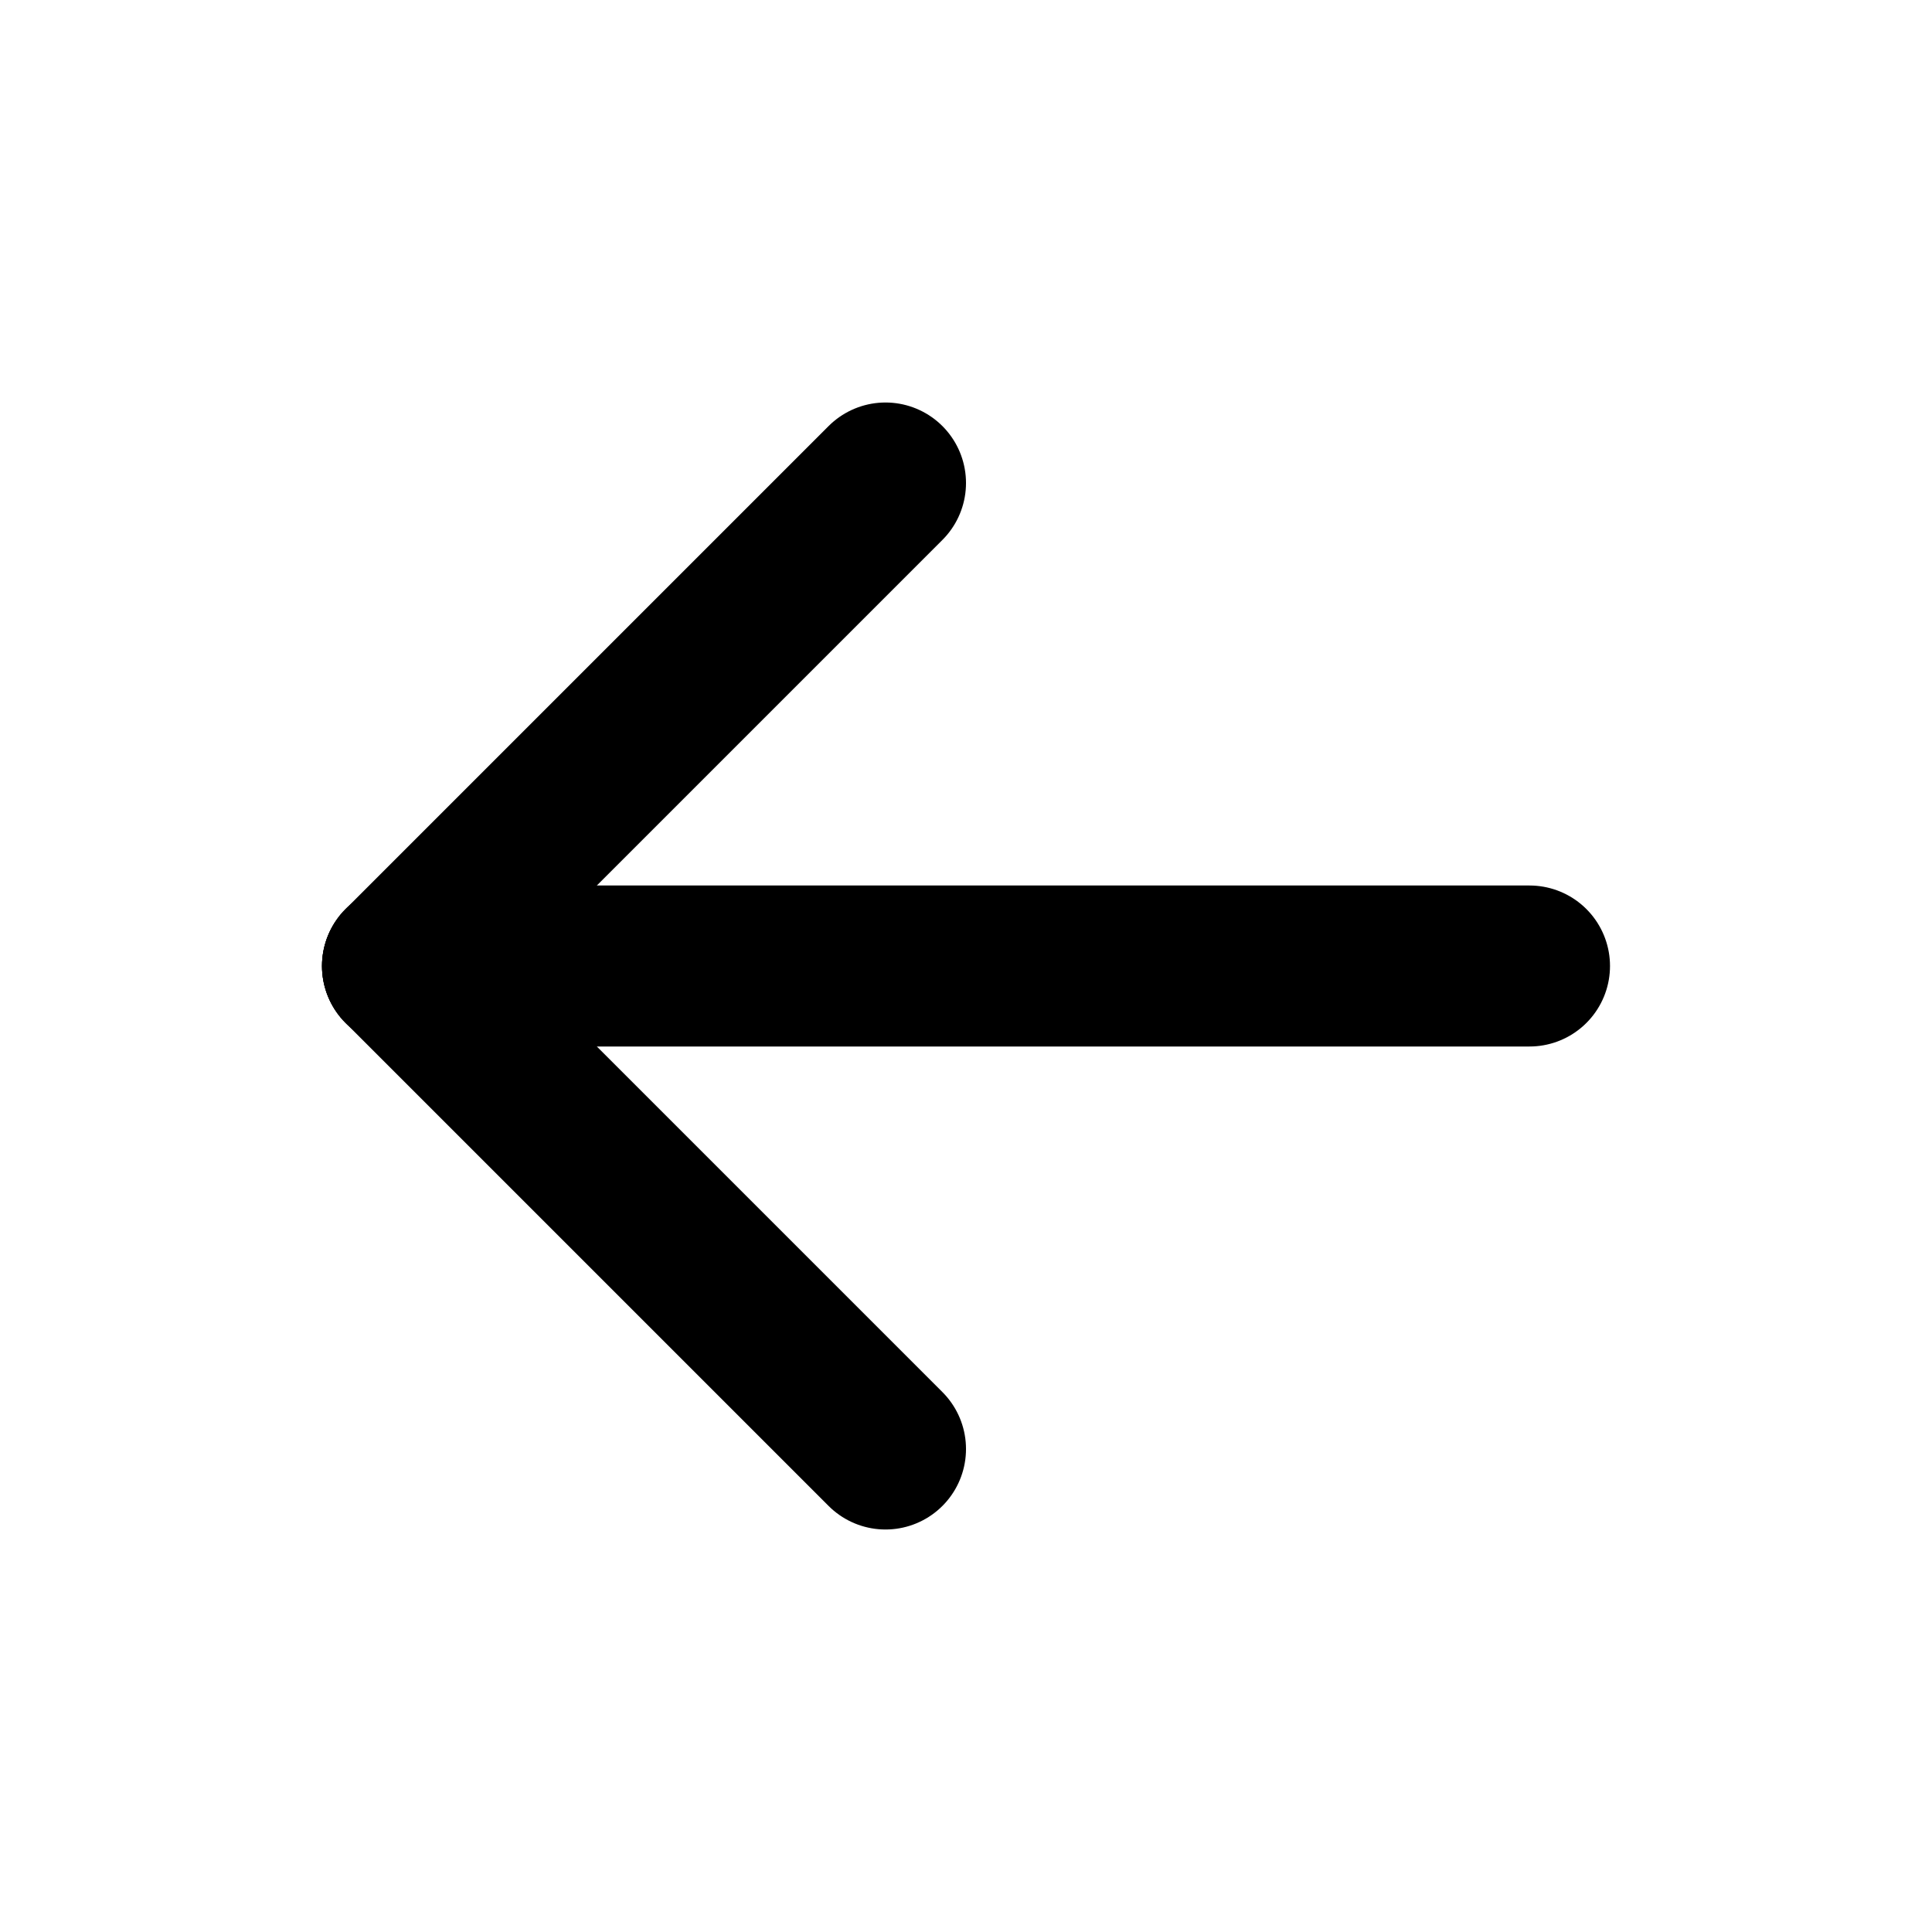
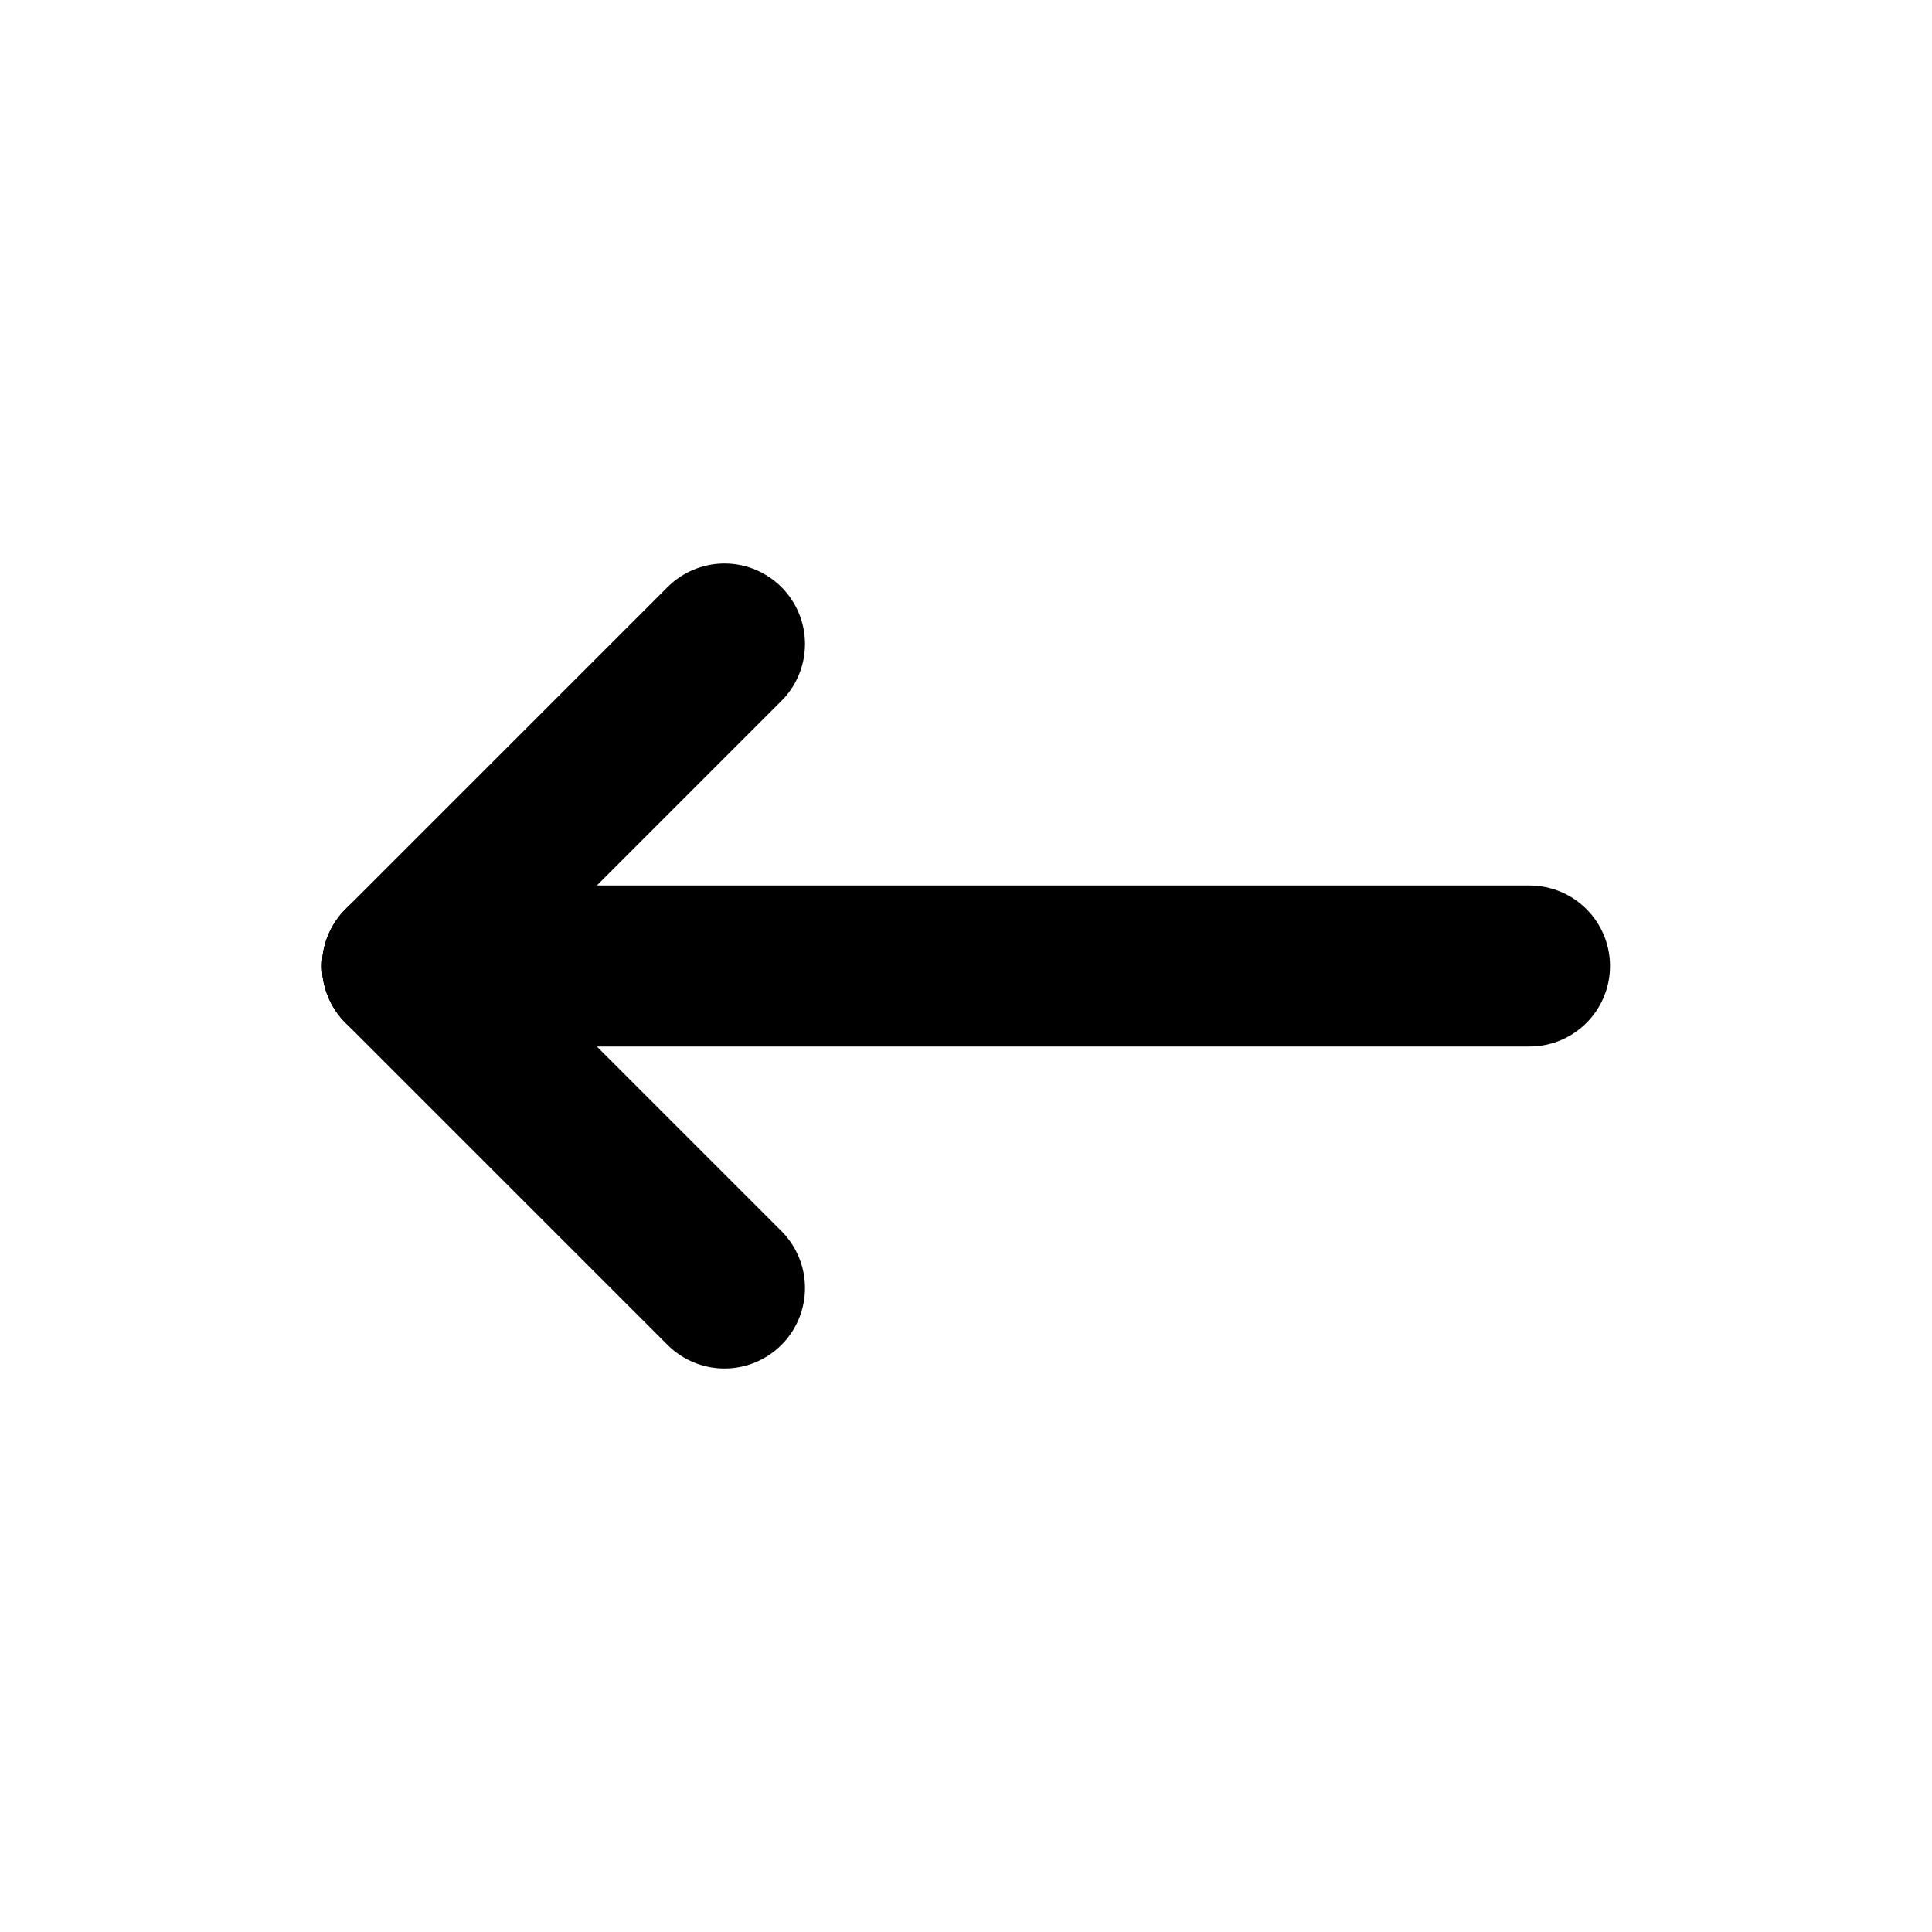
- <svg xmlns="http://www.w3.org/2000/svg" width="24" height="24" viewBox="0 0 24 24" fill="none" stroke="black" stroke-width="2" stroke-linecap="round" stroke-linejoin="round">
+ <svg xmlns="http://www.w3.org/2000/svg" width="24" height="24" viewBox="0 0 24 24" fill="none" stroke="currentColor" stroke-width="2" stroke-linecap="round" stroke-linejoin="round" class="icon icon-tabler icons-tabler-outline icon-tabler-arrow-narrow-left">
+   <path stroke="none" d="M0 0h24v24H0z" fill="none" />
  <path d="M5 12l14 0" />
-   <path d="M5 12l6 6" />
-   <path d="M5 12l6 -6" />
+   <path d="M5 12l4 4" />
+   <path d="M5 12l4 -4" />
</svg>
